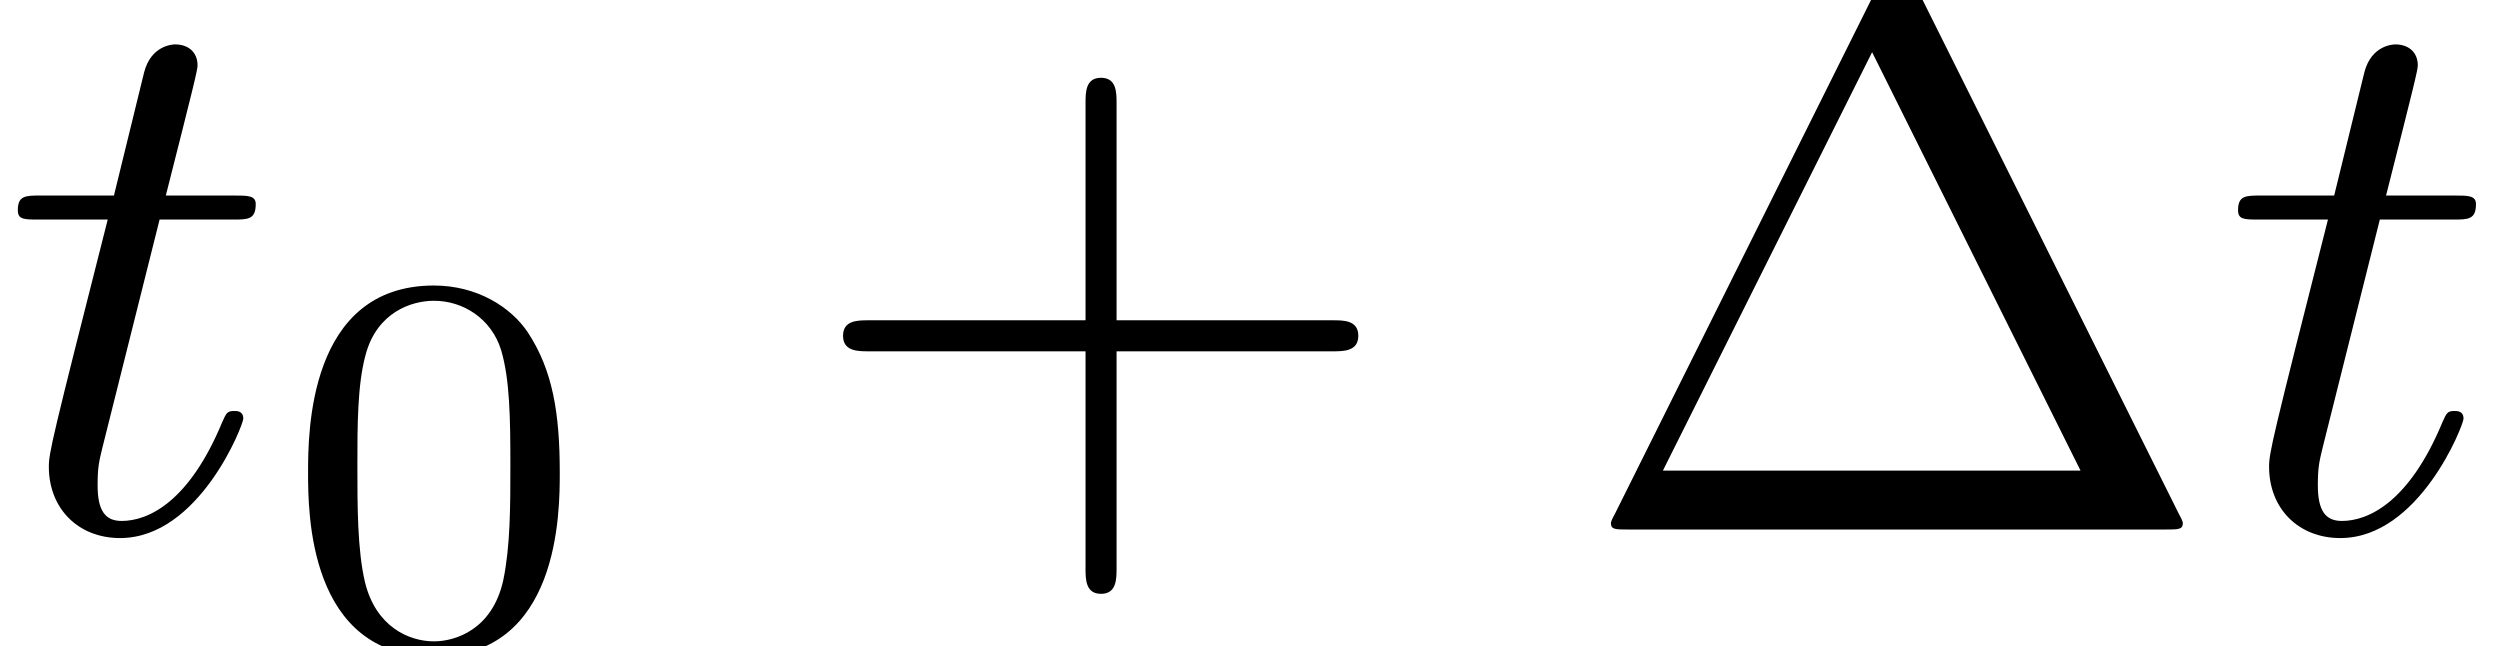
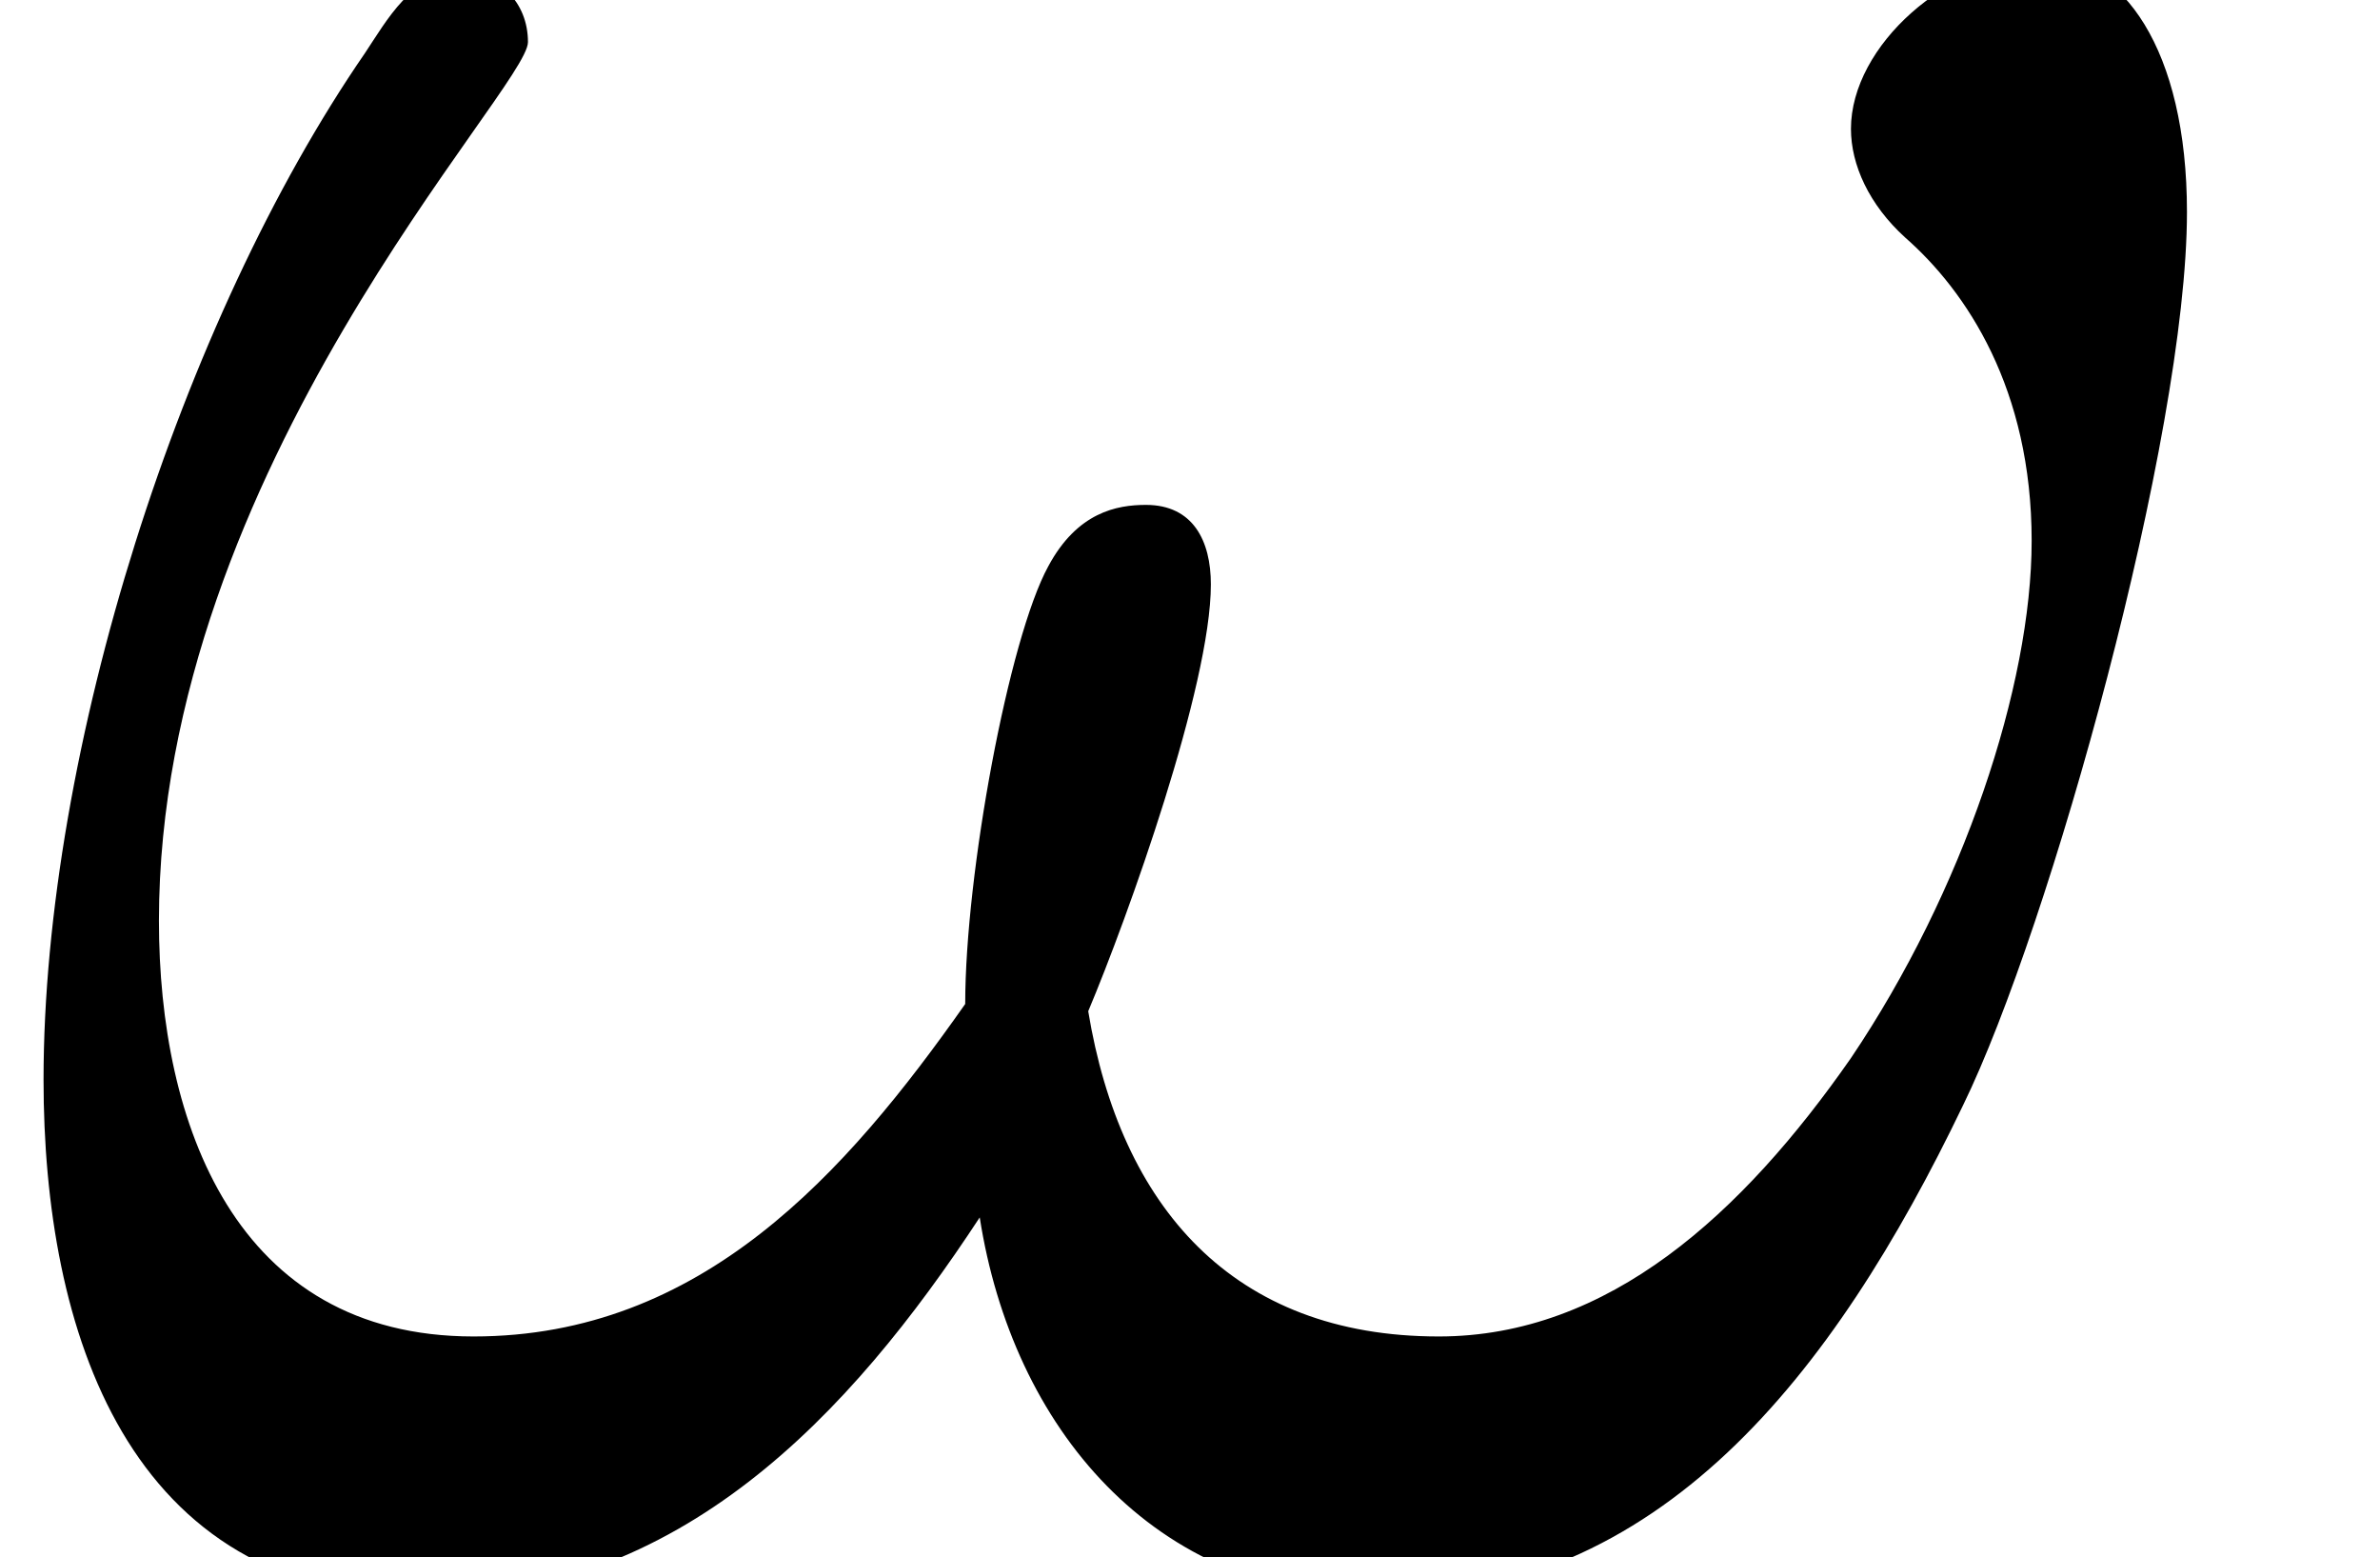
- <svg xmlns="http://www.w3.org/2000/svg" xmlns:xlink="http://www.w3.org/1999/xlink" height="8.302pt" version="1.1" viewBox="19.925 3.155 32.143 8.302" width="32.143pt">
+ <svg xmlns="http://www.w3.org/2000/svg" xmlns:xlink="http://www.w3.org/1999/xlink" height="4.289pt" version="1.1" viewBox="19.925 5.673 6.559 4.289" width="6.559pt">
  <defs>
-     <path d="M2.052 -3.985H2.989C3.188 -3.985 3.288 -3.985 3.288 -4.184C3.288 -4.294 3.188 -4.294 3.009 -4.294H2.132C2.491 -5.709 2.54 -5.908 2.54 -5.968C2.54 -6.137 2.421 -6.237 2.252 -6.237C2.222 -6.237 1.943 -6.227 1.853 -5.878L1.465 -4.294H0.528C0.329 -4.294 0.229 -4.294 0.229 -4.105C0.229 -3.985 0.309 -3.985 0.508 -3.985H1.385C0.667 -1.156 0.628 -0.986 0.628 -0.807C0.628 -0.269 1.006 0.11 1.544 0.11C2.56 0.11 3.128 -1.345 3.128 -1.425C3.128 -1.524 3.049 -1.524 3.009 -1.524C2.919 -1.524 2.909 -1.494 2.859 -1.385C2.431 -0.349 1.903 -0.11 1.564 -0.11C1.355 -0.11 1.255 -0.239 1.255 -0.568C1.255 -0.807 1.275 -0.877 1.315 -1.046L2.052 -3.985Z" id="g0-116" />
-     <path d="M3.599 -2.225C3.599 -2.992 3.508 -3.543 3.187 -4.031C2.971 -4.352 2.538 -4.631 1.981 -4.631C0.363 -4.631 0.363 -2.727 0.363 -2.225S0.363 0.139 1.981 0.139S3.599 -1.723 3.599 -2.225ZM1.981 -0.056C1.66 -0.056 1.234 -0.244 1.095 -0.816C0.997 -1.227 0.997 -1.799 0.997 -2.315C0.997 -2.824 0.997 -3.354 1.102 -3.738C1.248 -4.289 1.695 -4.435 1.981 -4.435C2.357 -4.435 2.72 -4.205 2.845 -3.801C2.957 -3.424 2.964 -2.922 2.964 -2.315C2.964 -1.799 2.964 -1.283 2.873 -0.844C2.734 -0.209 2.26 -0.056 1.981 -0.056Z" id="g1-48" />
-     <path d="M4.403 -6.954C4.334 -7.083 4.314 -7.133 4.144 -7.133S3.955 -7.083 3.885 -6.954L0.518 -0.199C0.468 -0.11 0.468 -0.09 0.468 -0.08C0.468 0 0.528 0 0.687 0H7.601C7.761 0 7.821 0 7.821 -0.08C7.821 -0.09 7.821 -0.11 7.771 -0.199L4.403 -6.954ZM3.826 -6.137L6.506 -0.757H1.136L3.826 -6.137Z" id="g2-1" />
-     <path d="M4.075 -2.291H6.854C6.994 -2.291 7.183 -2.291 7.183 -2.491S6.994 -2.69 6.854 -2.69H4.075V-5.479C4.075 -5.619 4.075 -5.808 3.875 -5.808S3.676 -5.619 3.676 -5.479V-2.69H0.887C0.747 -2.69 0.558 -2.69 0.558 -2.491S0.747 -2.291 0.887 -2.291H3.676V0.498C3.676 0.638 3.676 0.827 3.875 0.827S4.075 0.638 4.075 0.498V-2.291Z" id="g2-43" />
+     <path d="M6.027 -3.706C6.027 -4.154 5.848 -4.403 5.629 -4.403C5.37 -4.403 5.101 -4.164 5.101 -3.935C5.101 -3.836 5.151 -3.726 5.25 -3.636C5.42 -3.487 5.599 -3.218 5.599 -2.8C5.599 -2.401 5.41 -1.833 5.101 -1.375C4.802 -0.946 4.433 -0.608 3.965 -0.608C3.397 -0.608 3.088 -0.966 2.999 -1.504C3.108 -1.763 3.337 -2.401 3.337 -2.68C3.337 -2.8 3.288 -2.899 3.158 -2.899C3.078 -2.899 2.969 -2.879 2.889 -2.73C2.78 -2.531 2.66 -1.883 2.66 -1.524C2.331 -1.056 1.933 -0.608 1.305 -0.608C0.648 -0.608 0.438 -1.196 0.438 -1.753C0.438 -2.999 1.455 -4.045 1.455 -4.174C1.455 -4.284 1.375 -4.364 1.265 -4.364C1.136 -4.364 1.066 -4.234 1.006 -4.144C0.498 -3.407 0.12 -2.222 0.12 -1.315C0.12 -0.628 0.349 0.11 1.166 0.11C1.873 0.11 2.341 -0.389 2.7 -0.936C2.79 -0.359 3.178 0.11 3.796 0.11C4.573 0.11 5.051 -0.498 5.41 -1.245C5.649 -1.734 6.027 -3.088 6.027 -3.706Z" id="g0-33" />
  </defs>
  <g id="page1">
-     <use x="19.925" xlink:href="#g0-116" y="9.963" />
-     <use x="23.523" xlink:href="#g1-48" y="11.457" />
-     <use x="30.206" xlink:href="#g2-43" y="9.963" />
-     <use x="40.169" xlink:href="#g2-1" y="9.963" />
-     <use x="48.471" xlink:href="#g0-116" y="9.963" />
+     <use x="19.925" xlink:href="#g0-33" y="9.963" />
  </g>
</svg>
